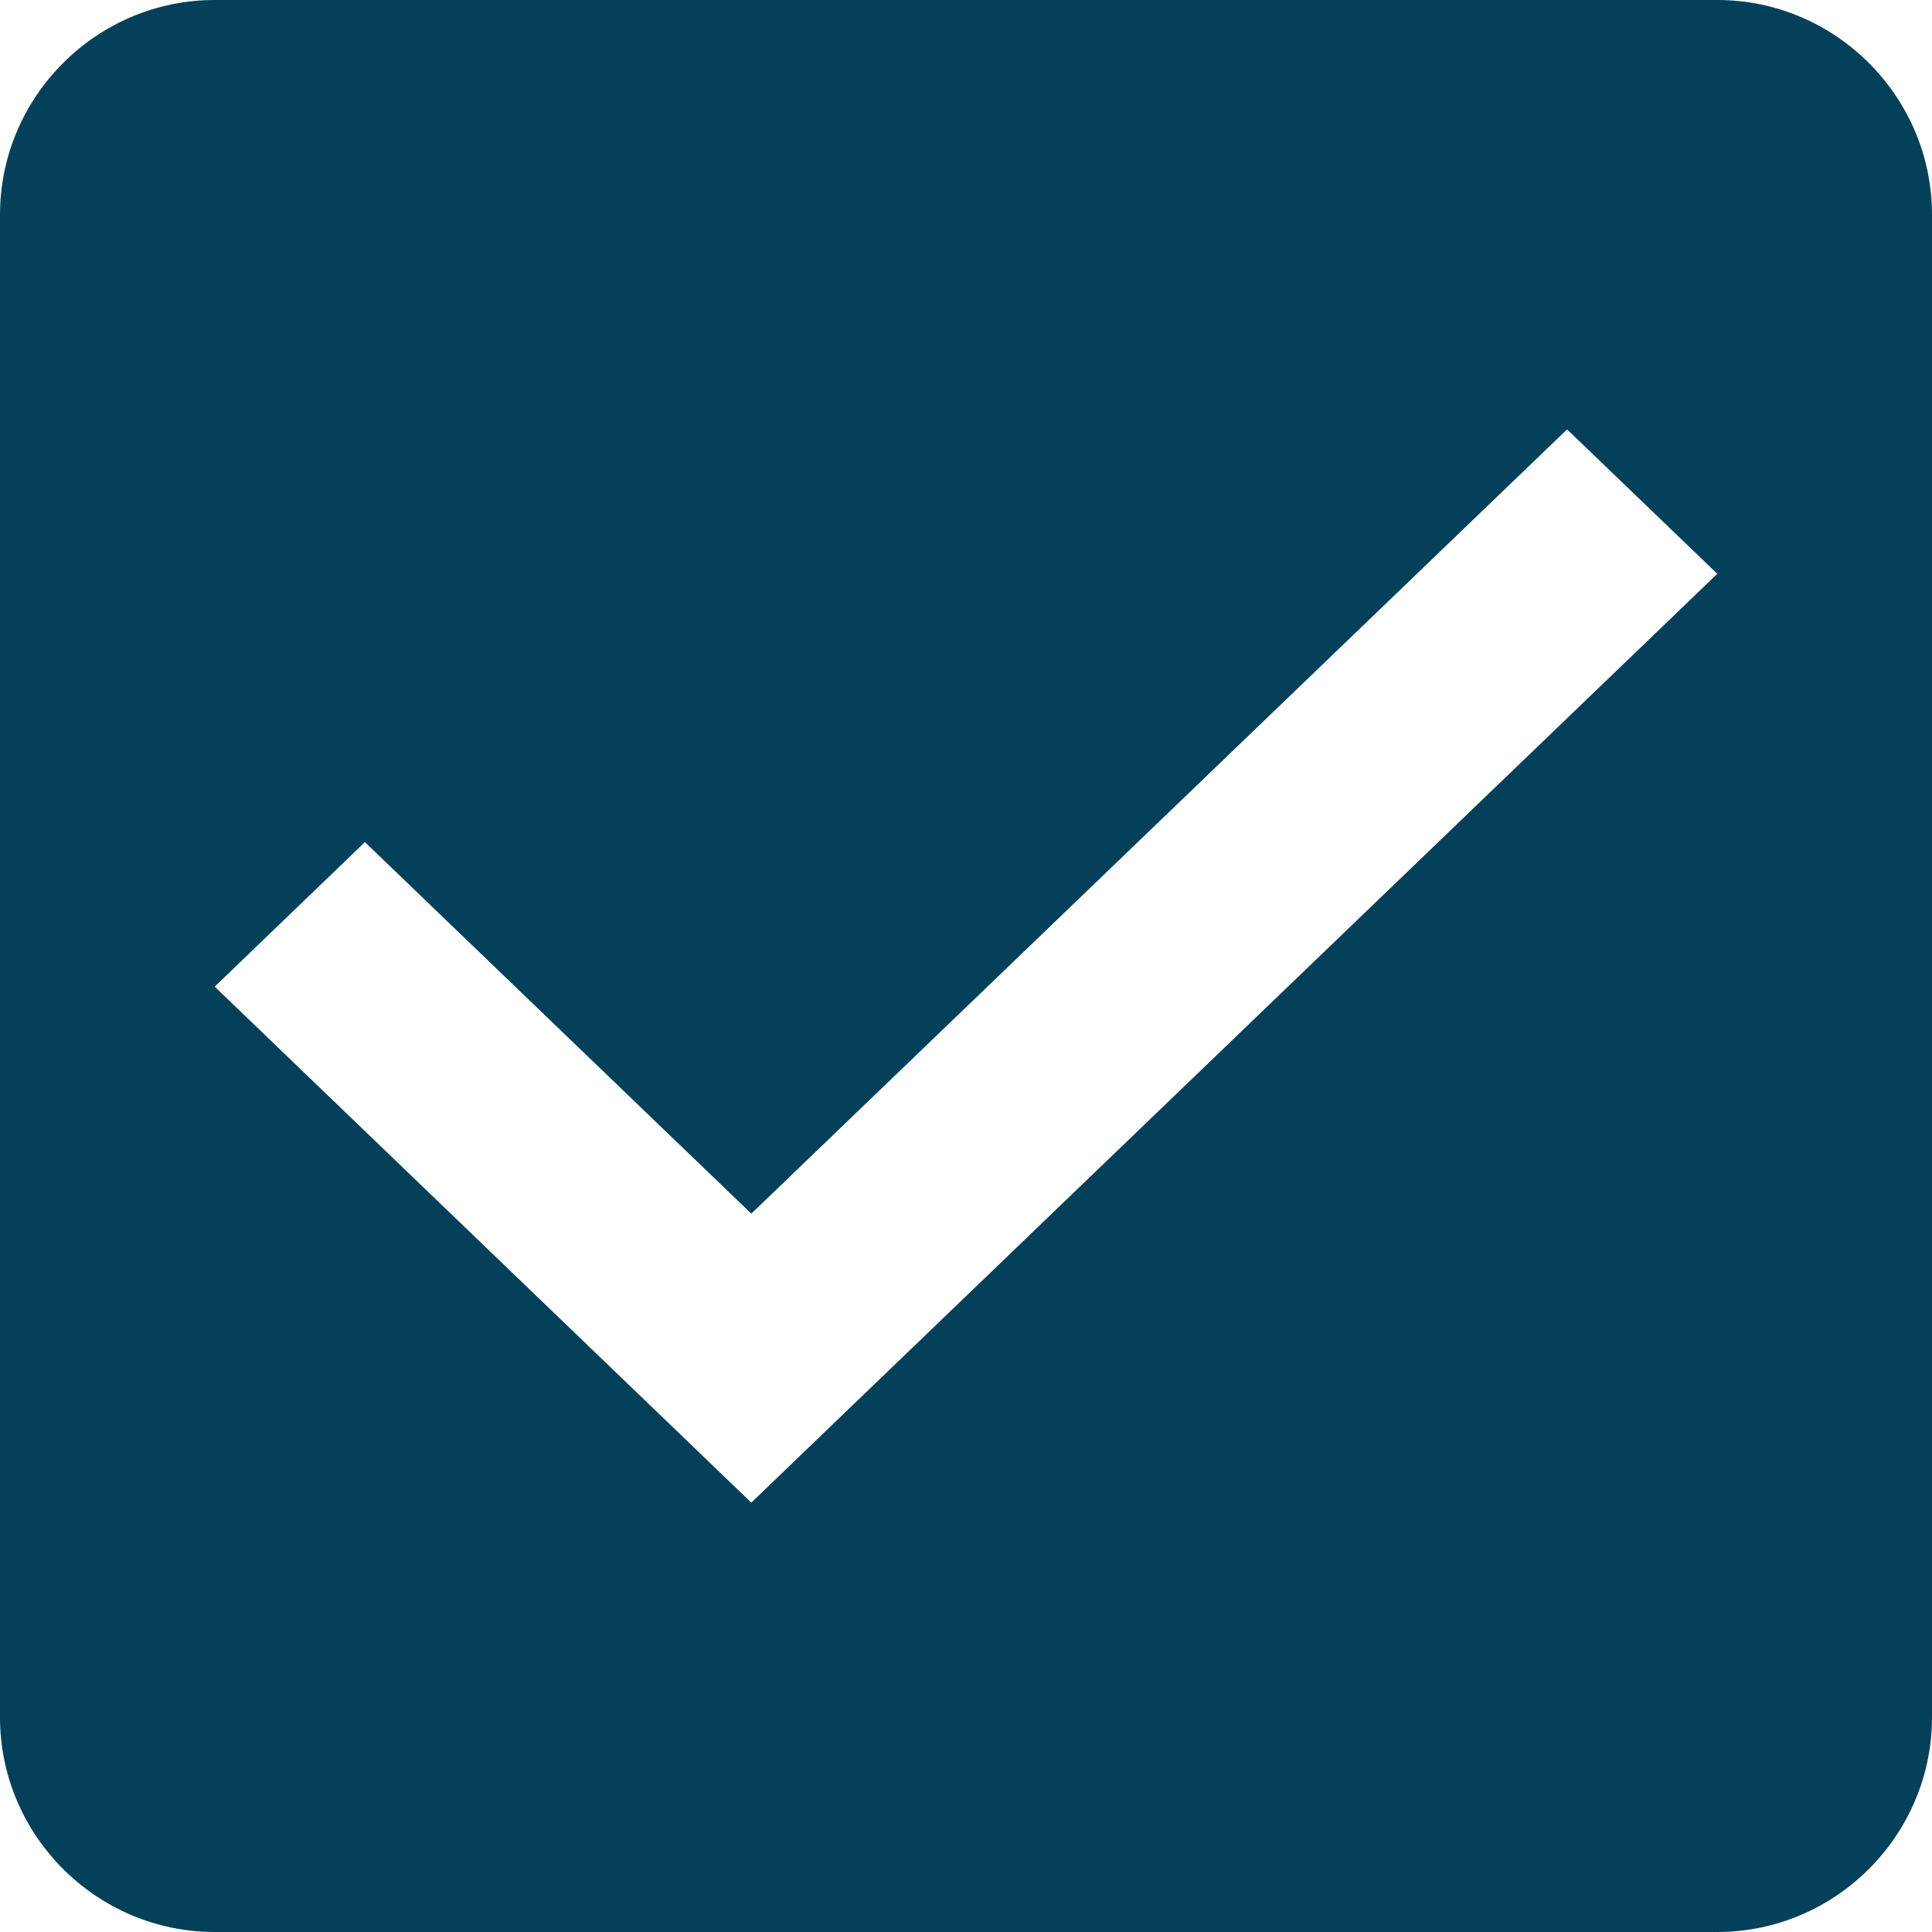
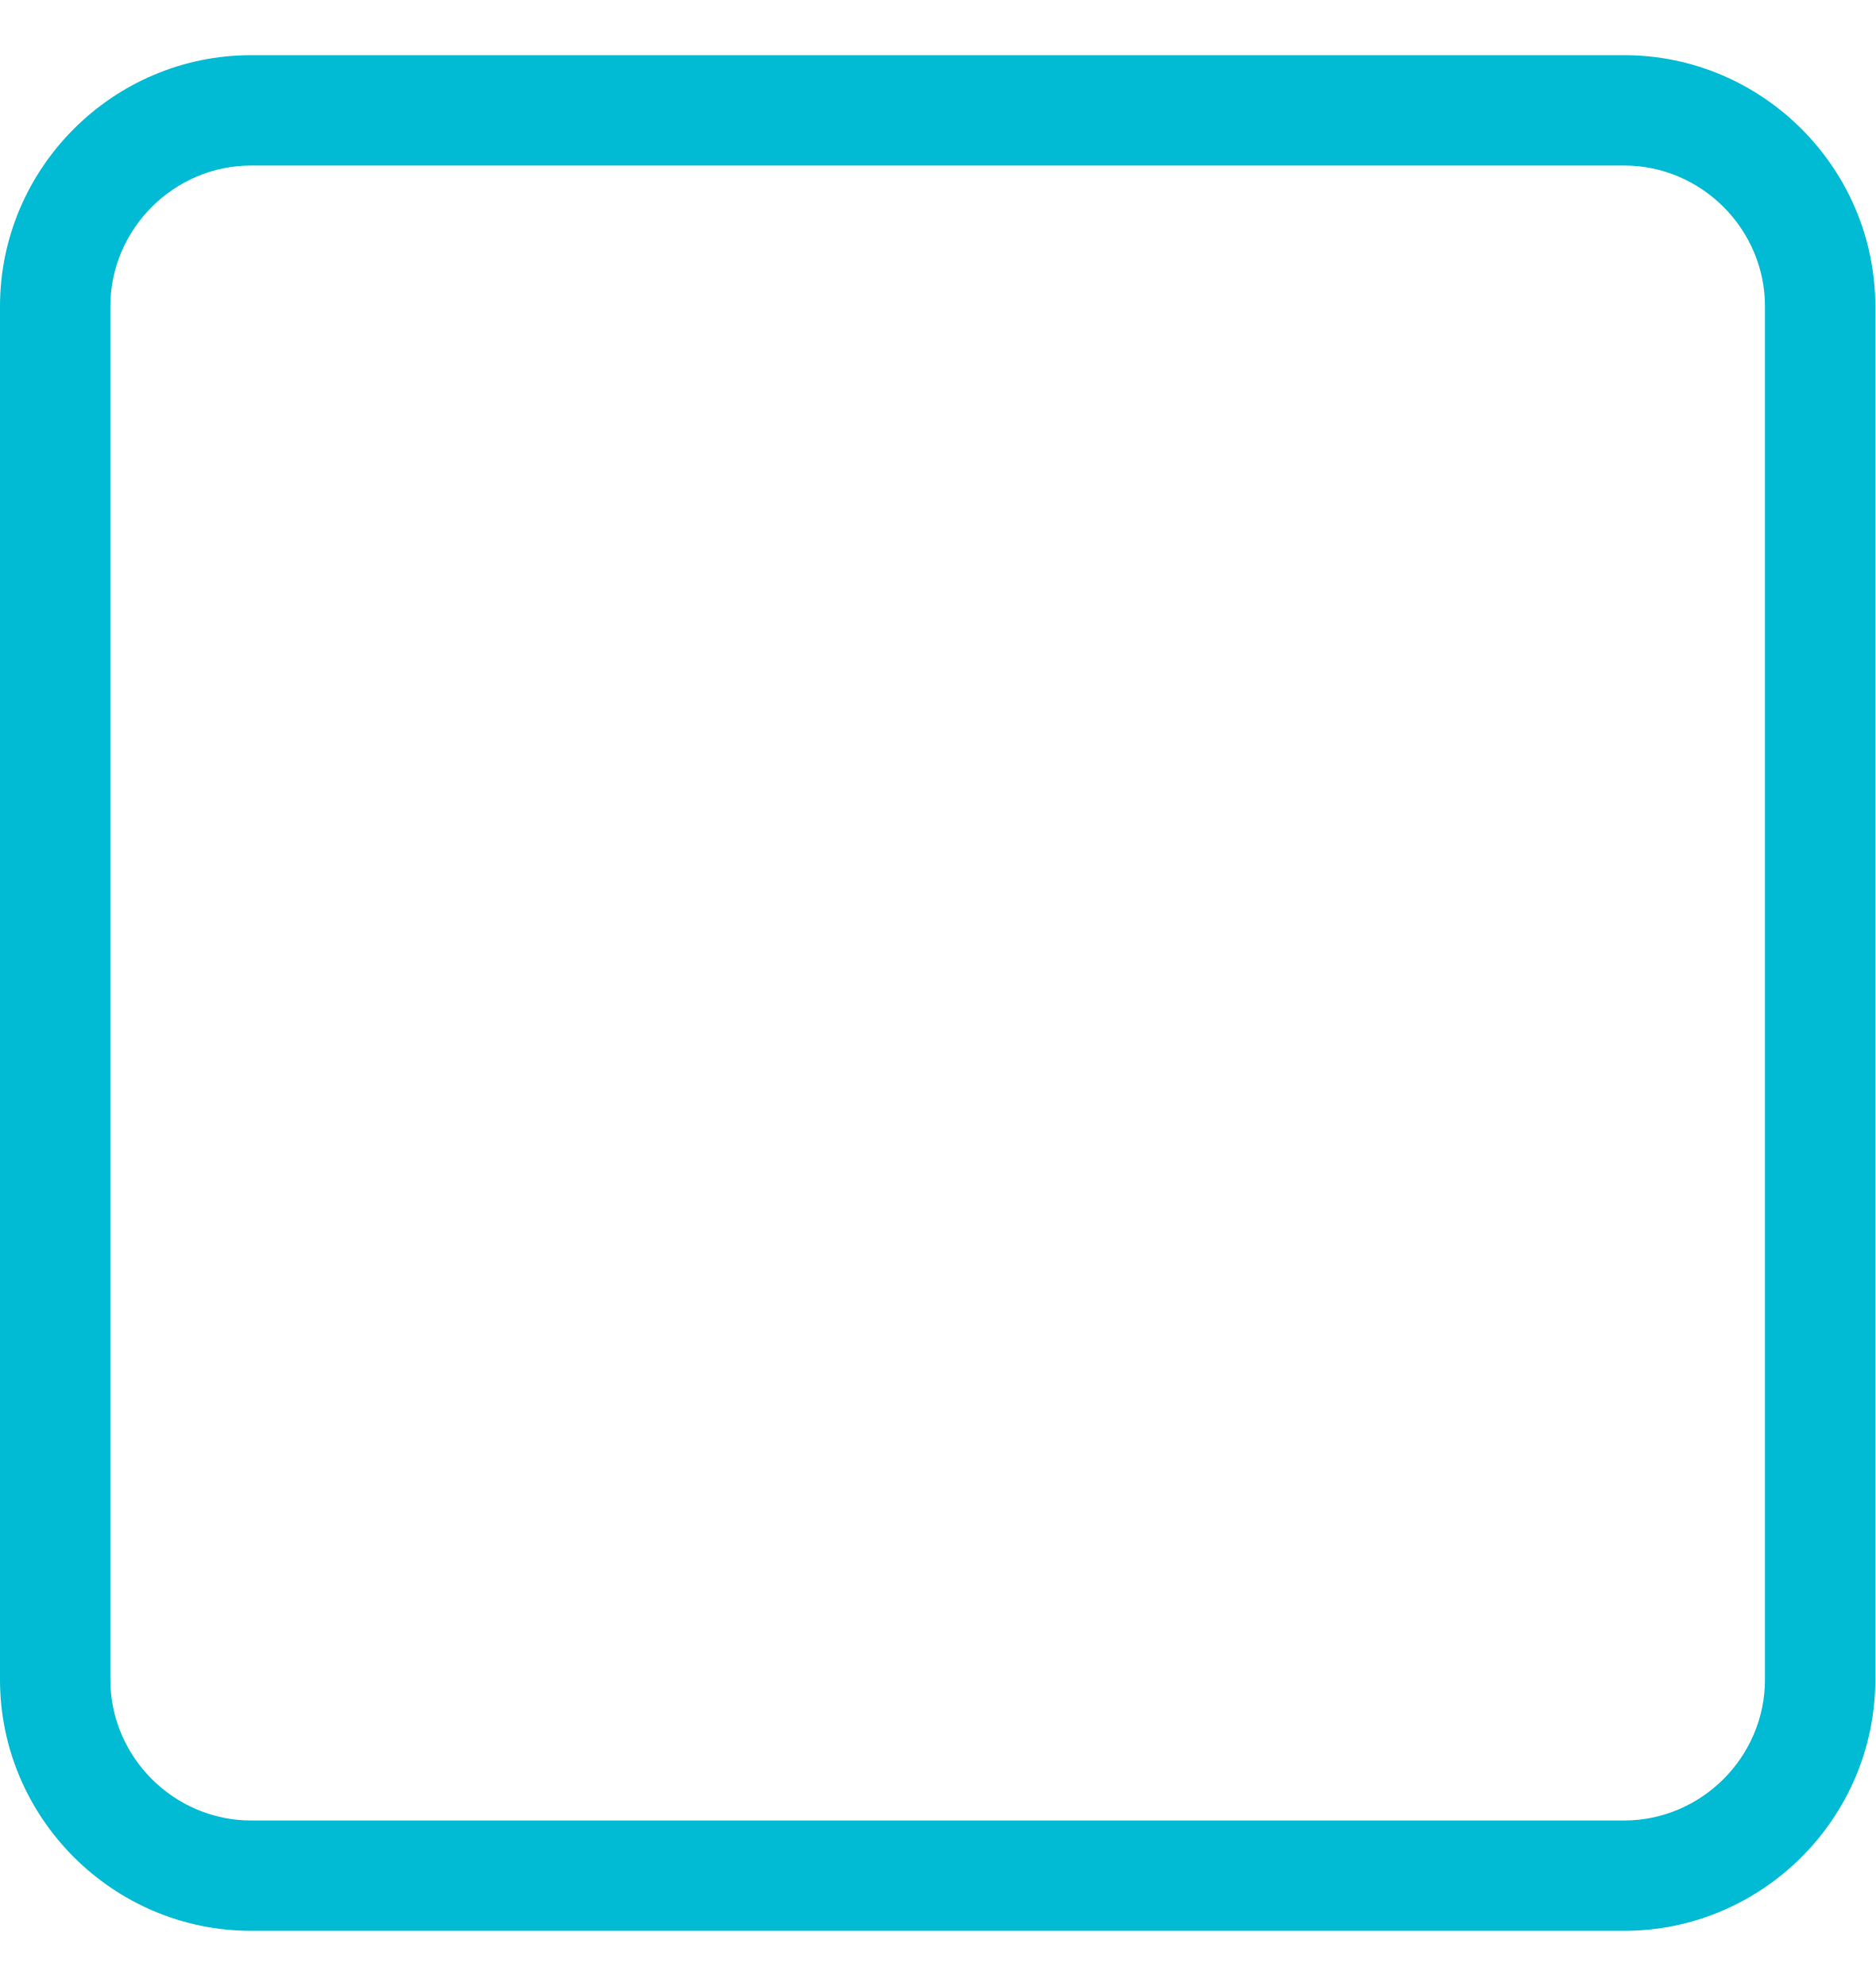
- <svg xmlns="http://www.w3.org/2000/svg" width="16" height="16" viewBox="0 0 16 16" fill="none">
-   <path fill-rule="evenodd" clip-rule="evenodd" d="M14.222 0H1.778C0.8 0 0 0.8 0 1.778V14.222C0 15.2 0.8 16 1.778 16H14.222C15.2 16 16 15.2 16 14.222V1.778C16 0.8 15.2 0 14.222 0ZM6.222 12.444L1.778 8.171L3.022 6.974L6.222 10.051L12.978 3.556L14.222 4.752L6.222 12.444Z" fill="#04405A" />
+ <svg xmlns="http://www.w3.org/2000/svg" width="17" height="18" viewBox="0 0 17 18">
+   <path d="M0 2.778C0 1.524 1.024 0.5 2.278 0.5H14.722C15.976 0.5 17 1.524 17 2.778V15.222C17 16.476 15.976 17.5 14.722 17.5H2.278C1.024 17.5 0 16.476 0 15.222V2.778ZM2.278 1.5C1.576 1.5 1 2.076 1 2.778V15.222C1 15.924 1.576 16.5 2.278 16.5H14.722C15.424 16.5 16 15.924 16 15.222V2.778C16 2.076 15.424 1.5 14.722 1.5H2.278Z" fill="#00BBD3" />
</svg>
